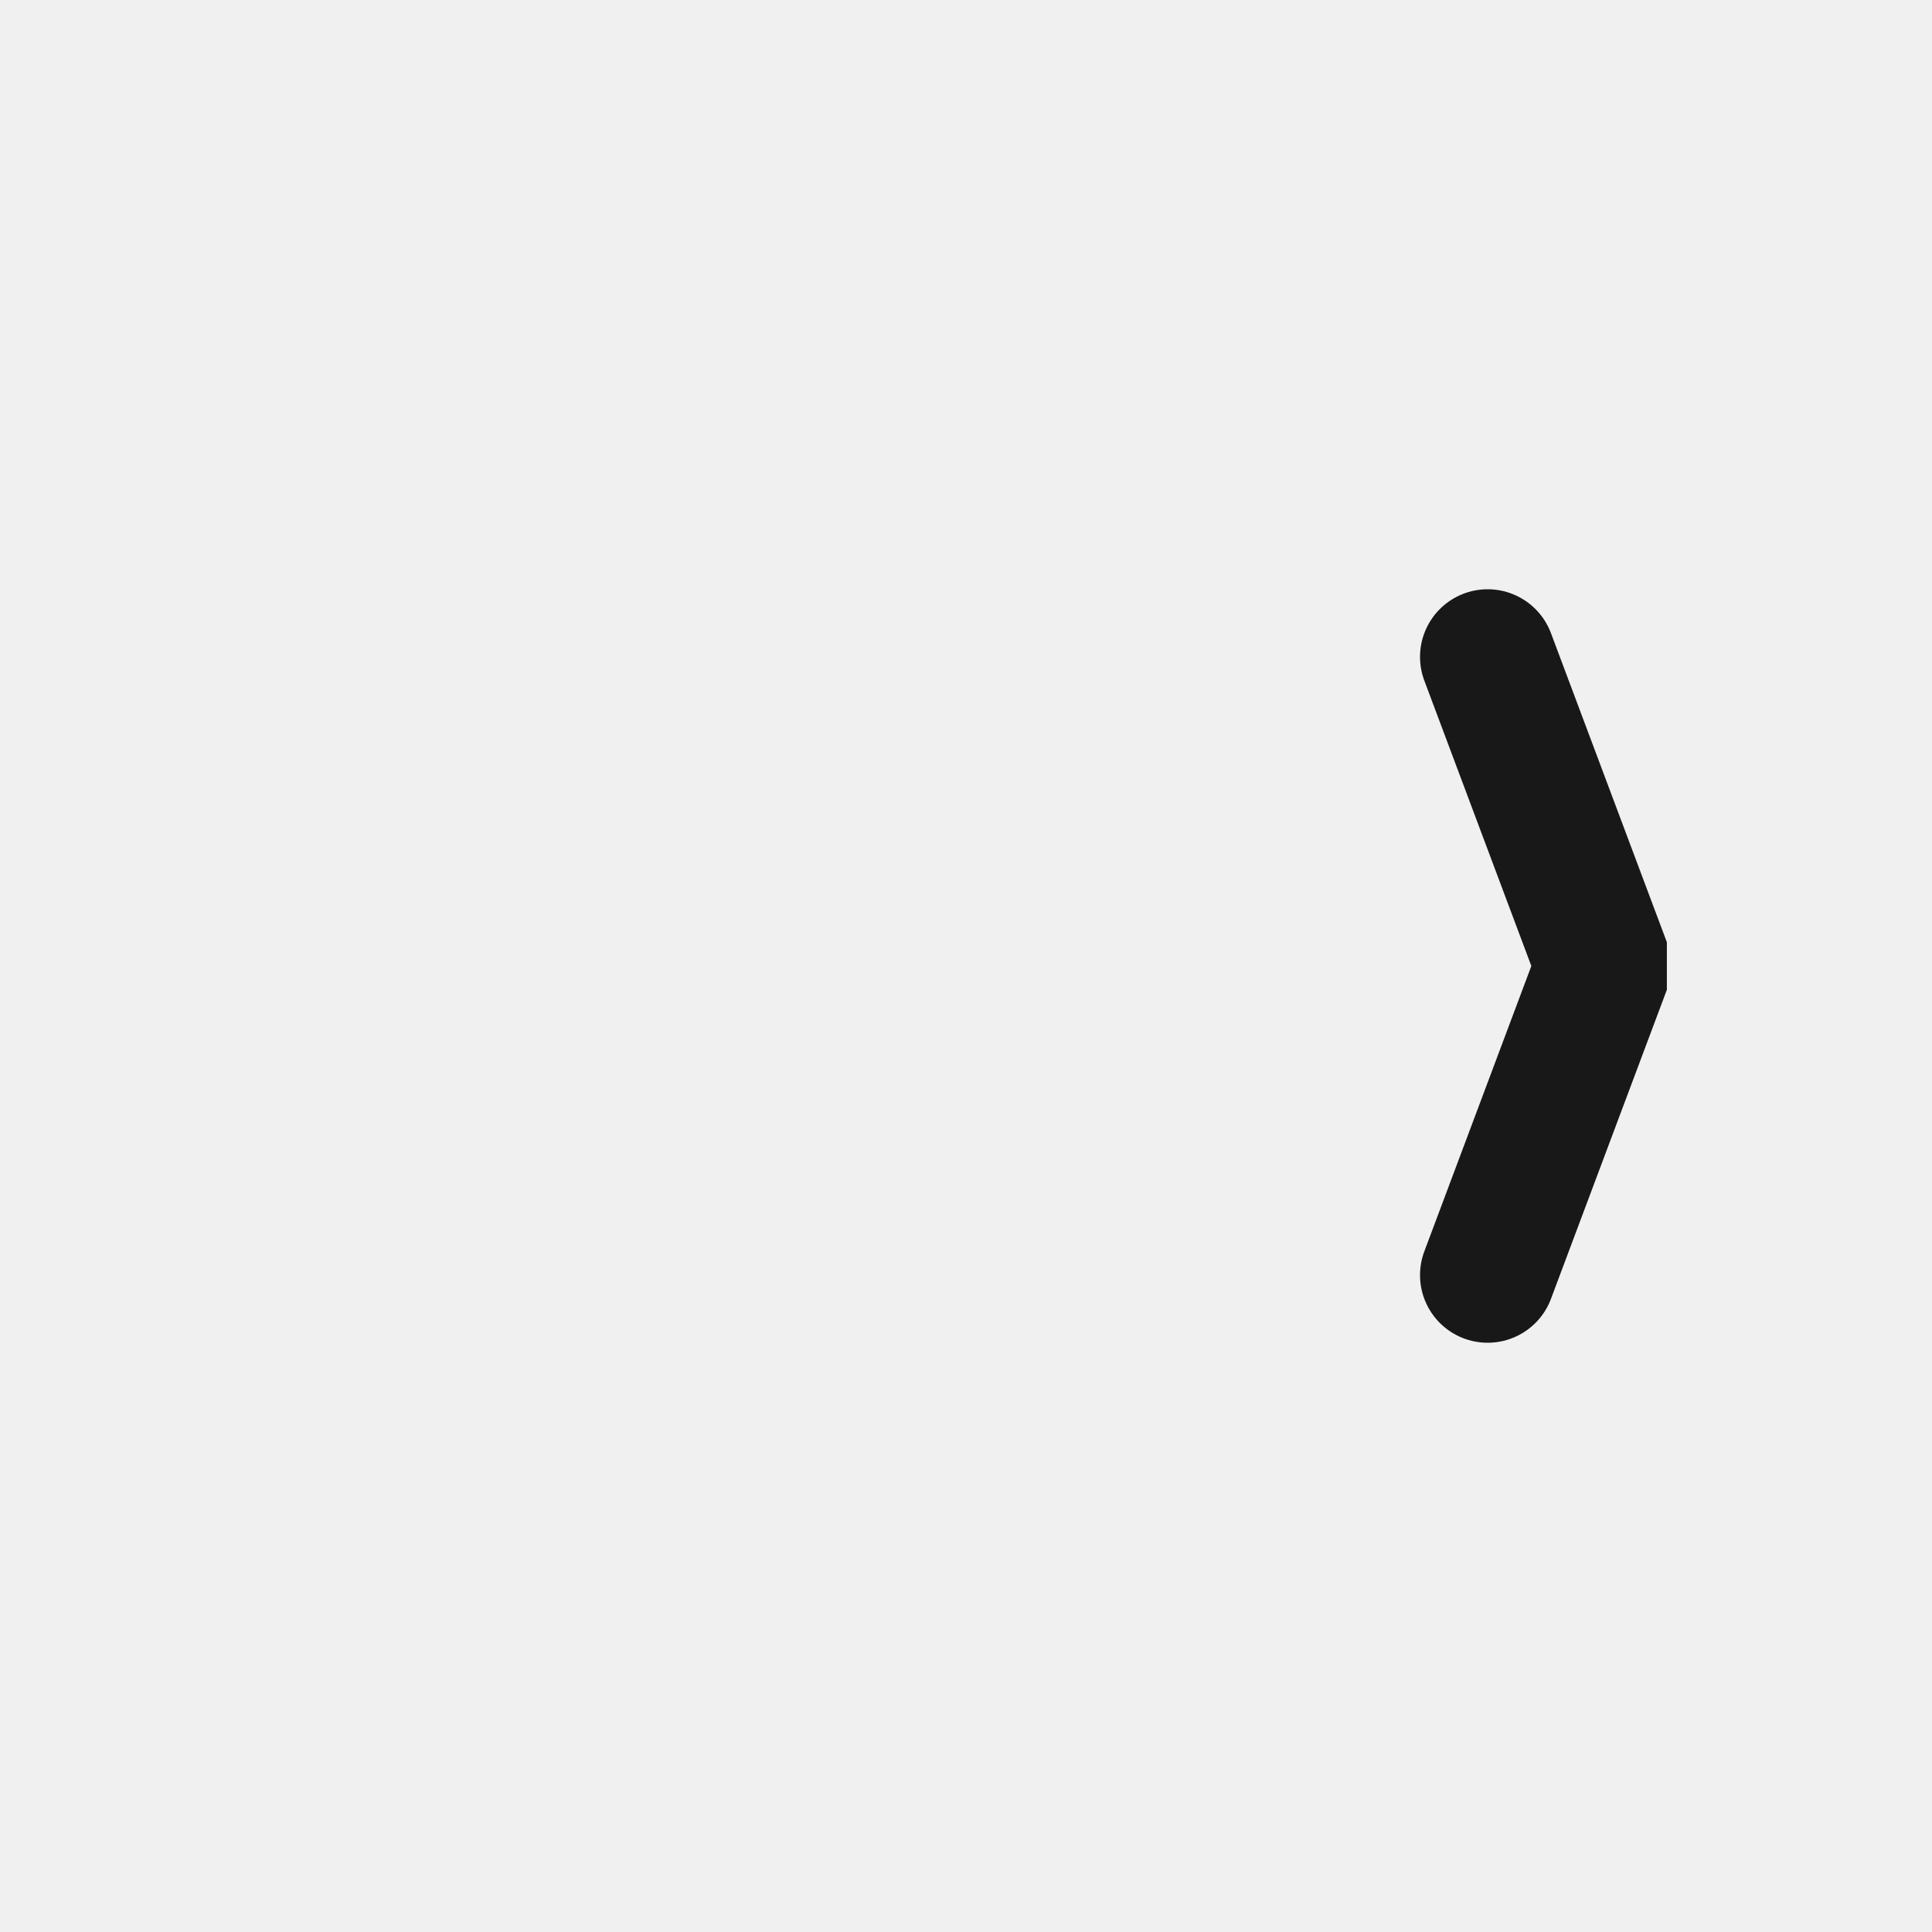
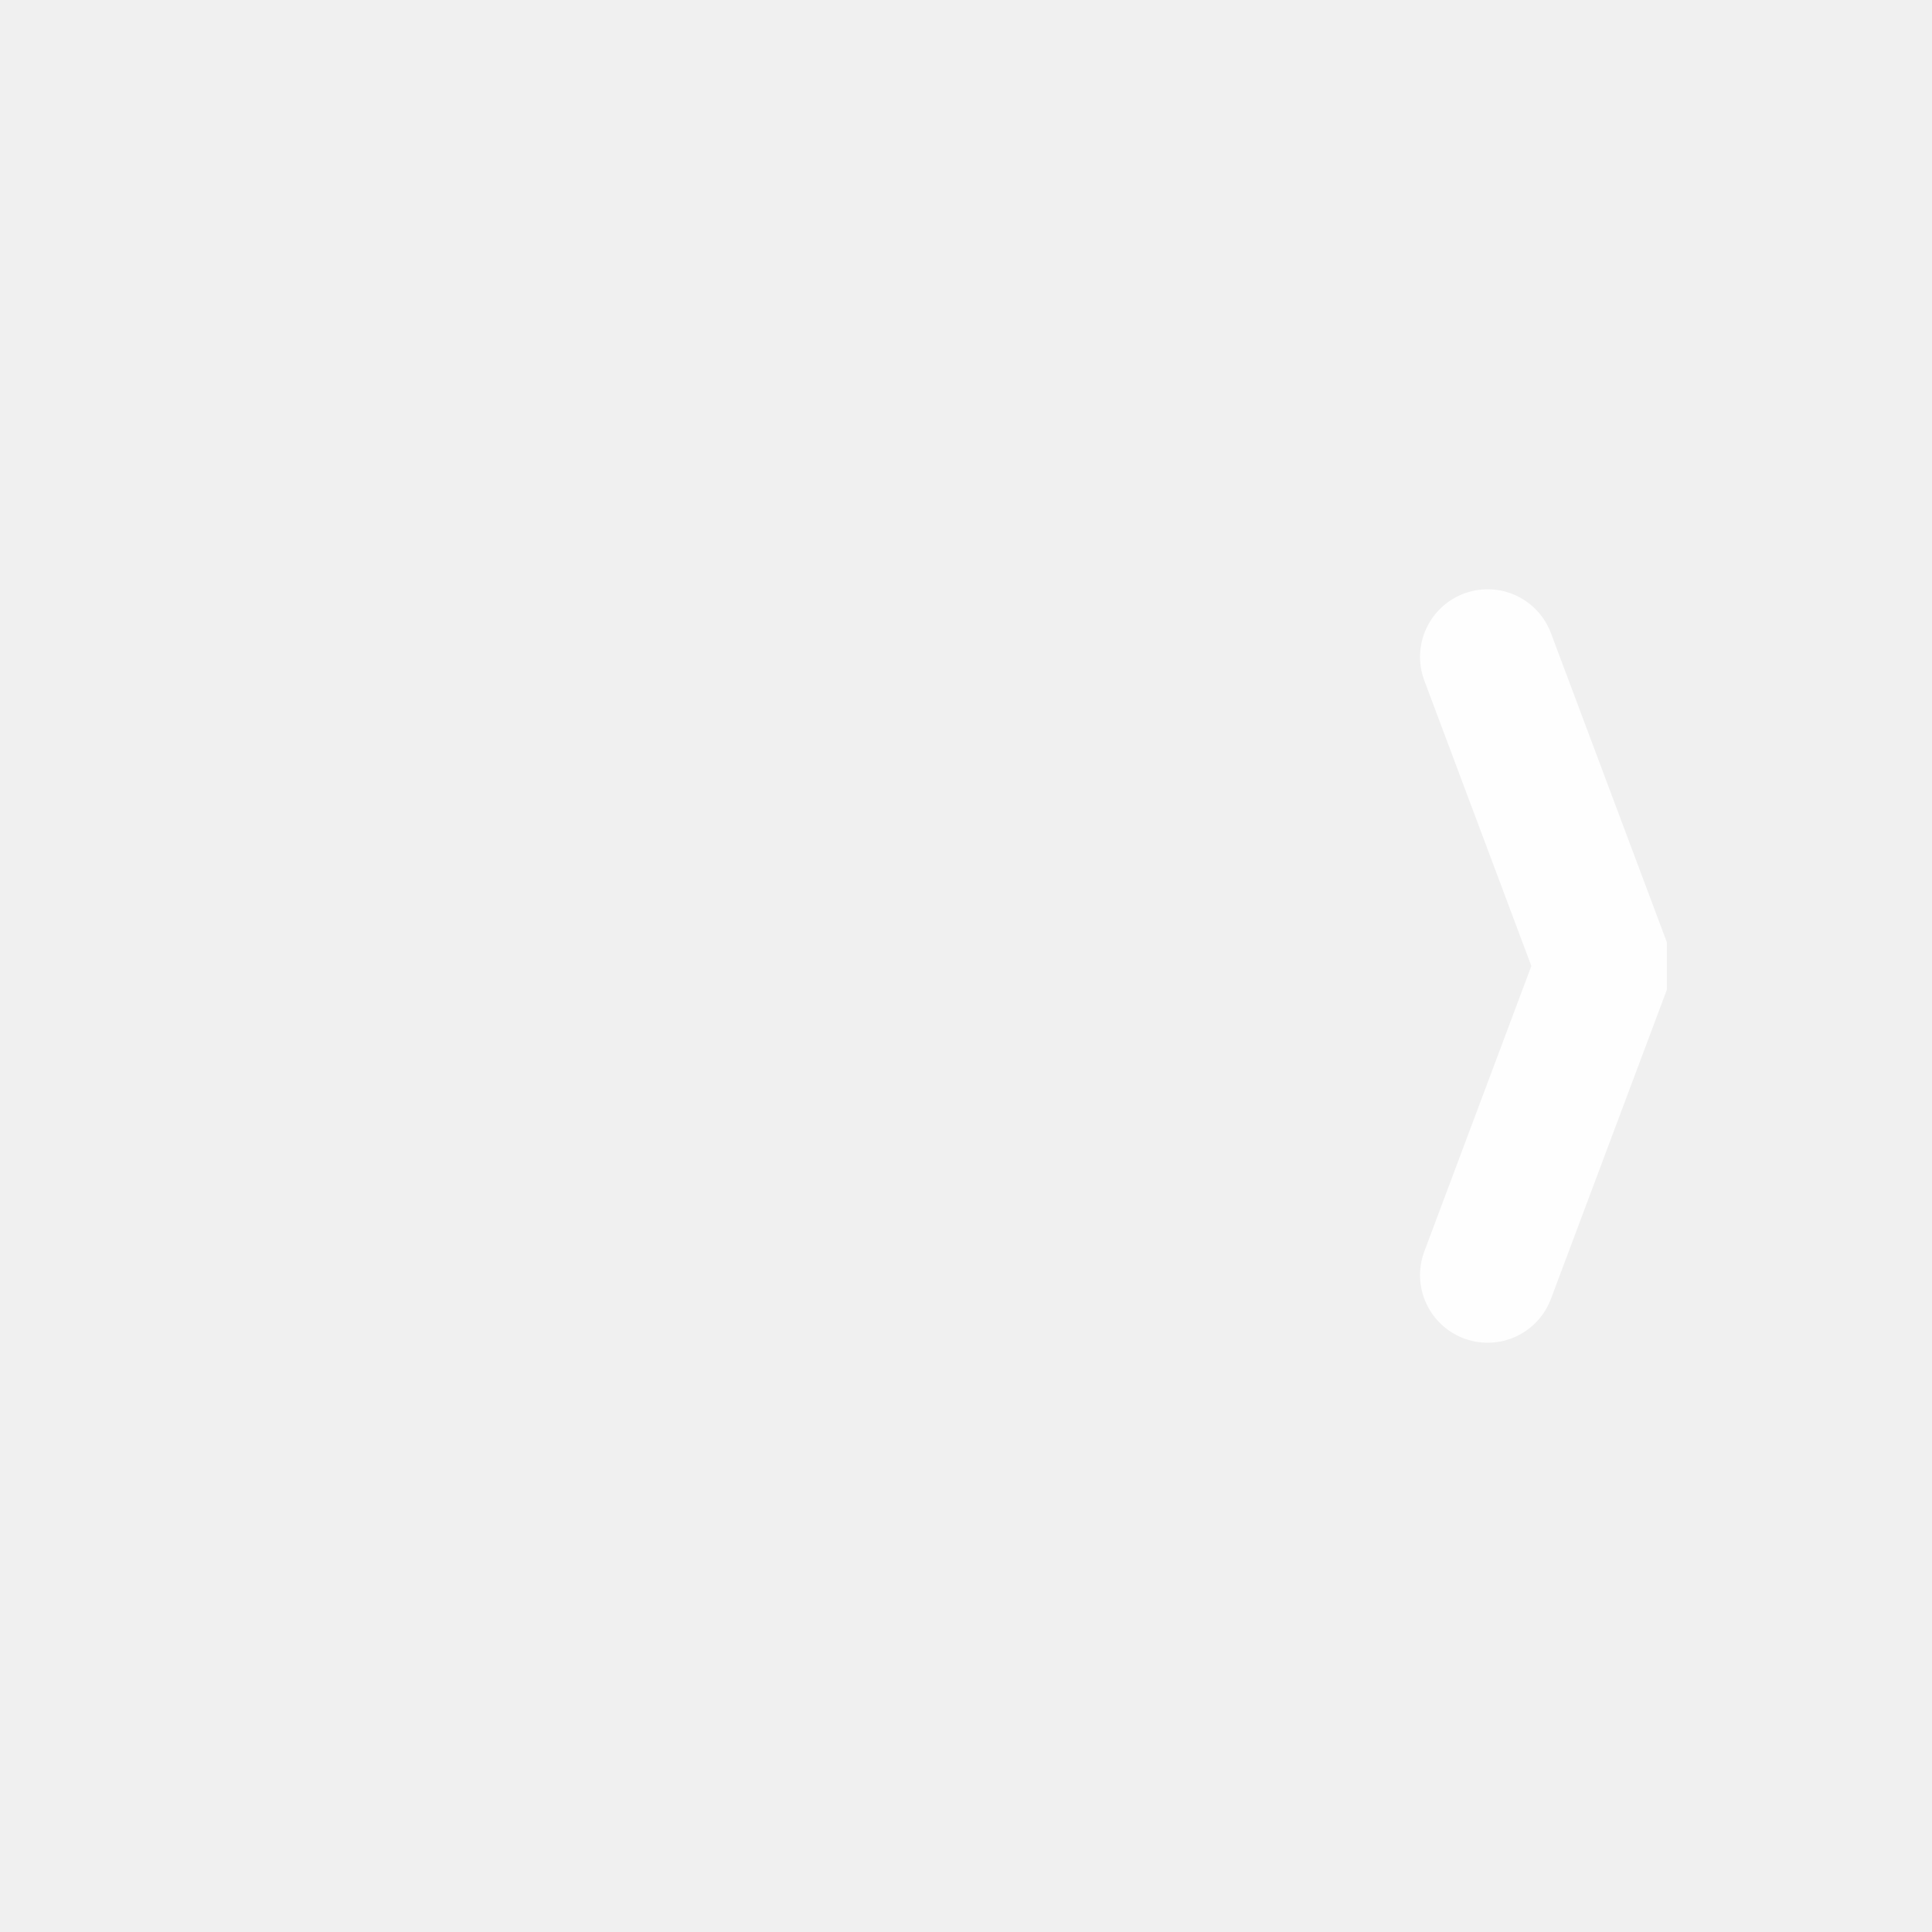
<svg xmlns="http://www.w3.org/2000/svg" viewBox="0 0 100 100" image-rendering="optimizeQuality" shape-rendering="geometricPrecision" text-rendering="geometricPrecision" version="1.1">
-   <path d="M 77, 66 L 83 50 L 77 34" fill="none" stroke="black" stroke-width="7" stroke-opacity="0.9" stroke-linecap="round" stroke-linejoin="bevel" />
+   <path d="M 77, 66 L 83 50 L 77 34" fill="none" stroke="white" stroke-width="7" stroke-opacity="0.9" stroke-linecap="round" stroke-linejoin="bevel" />
</svg>
